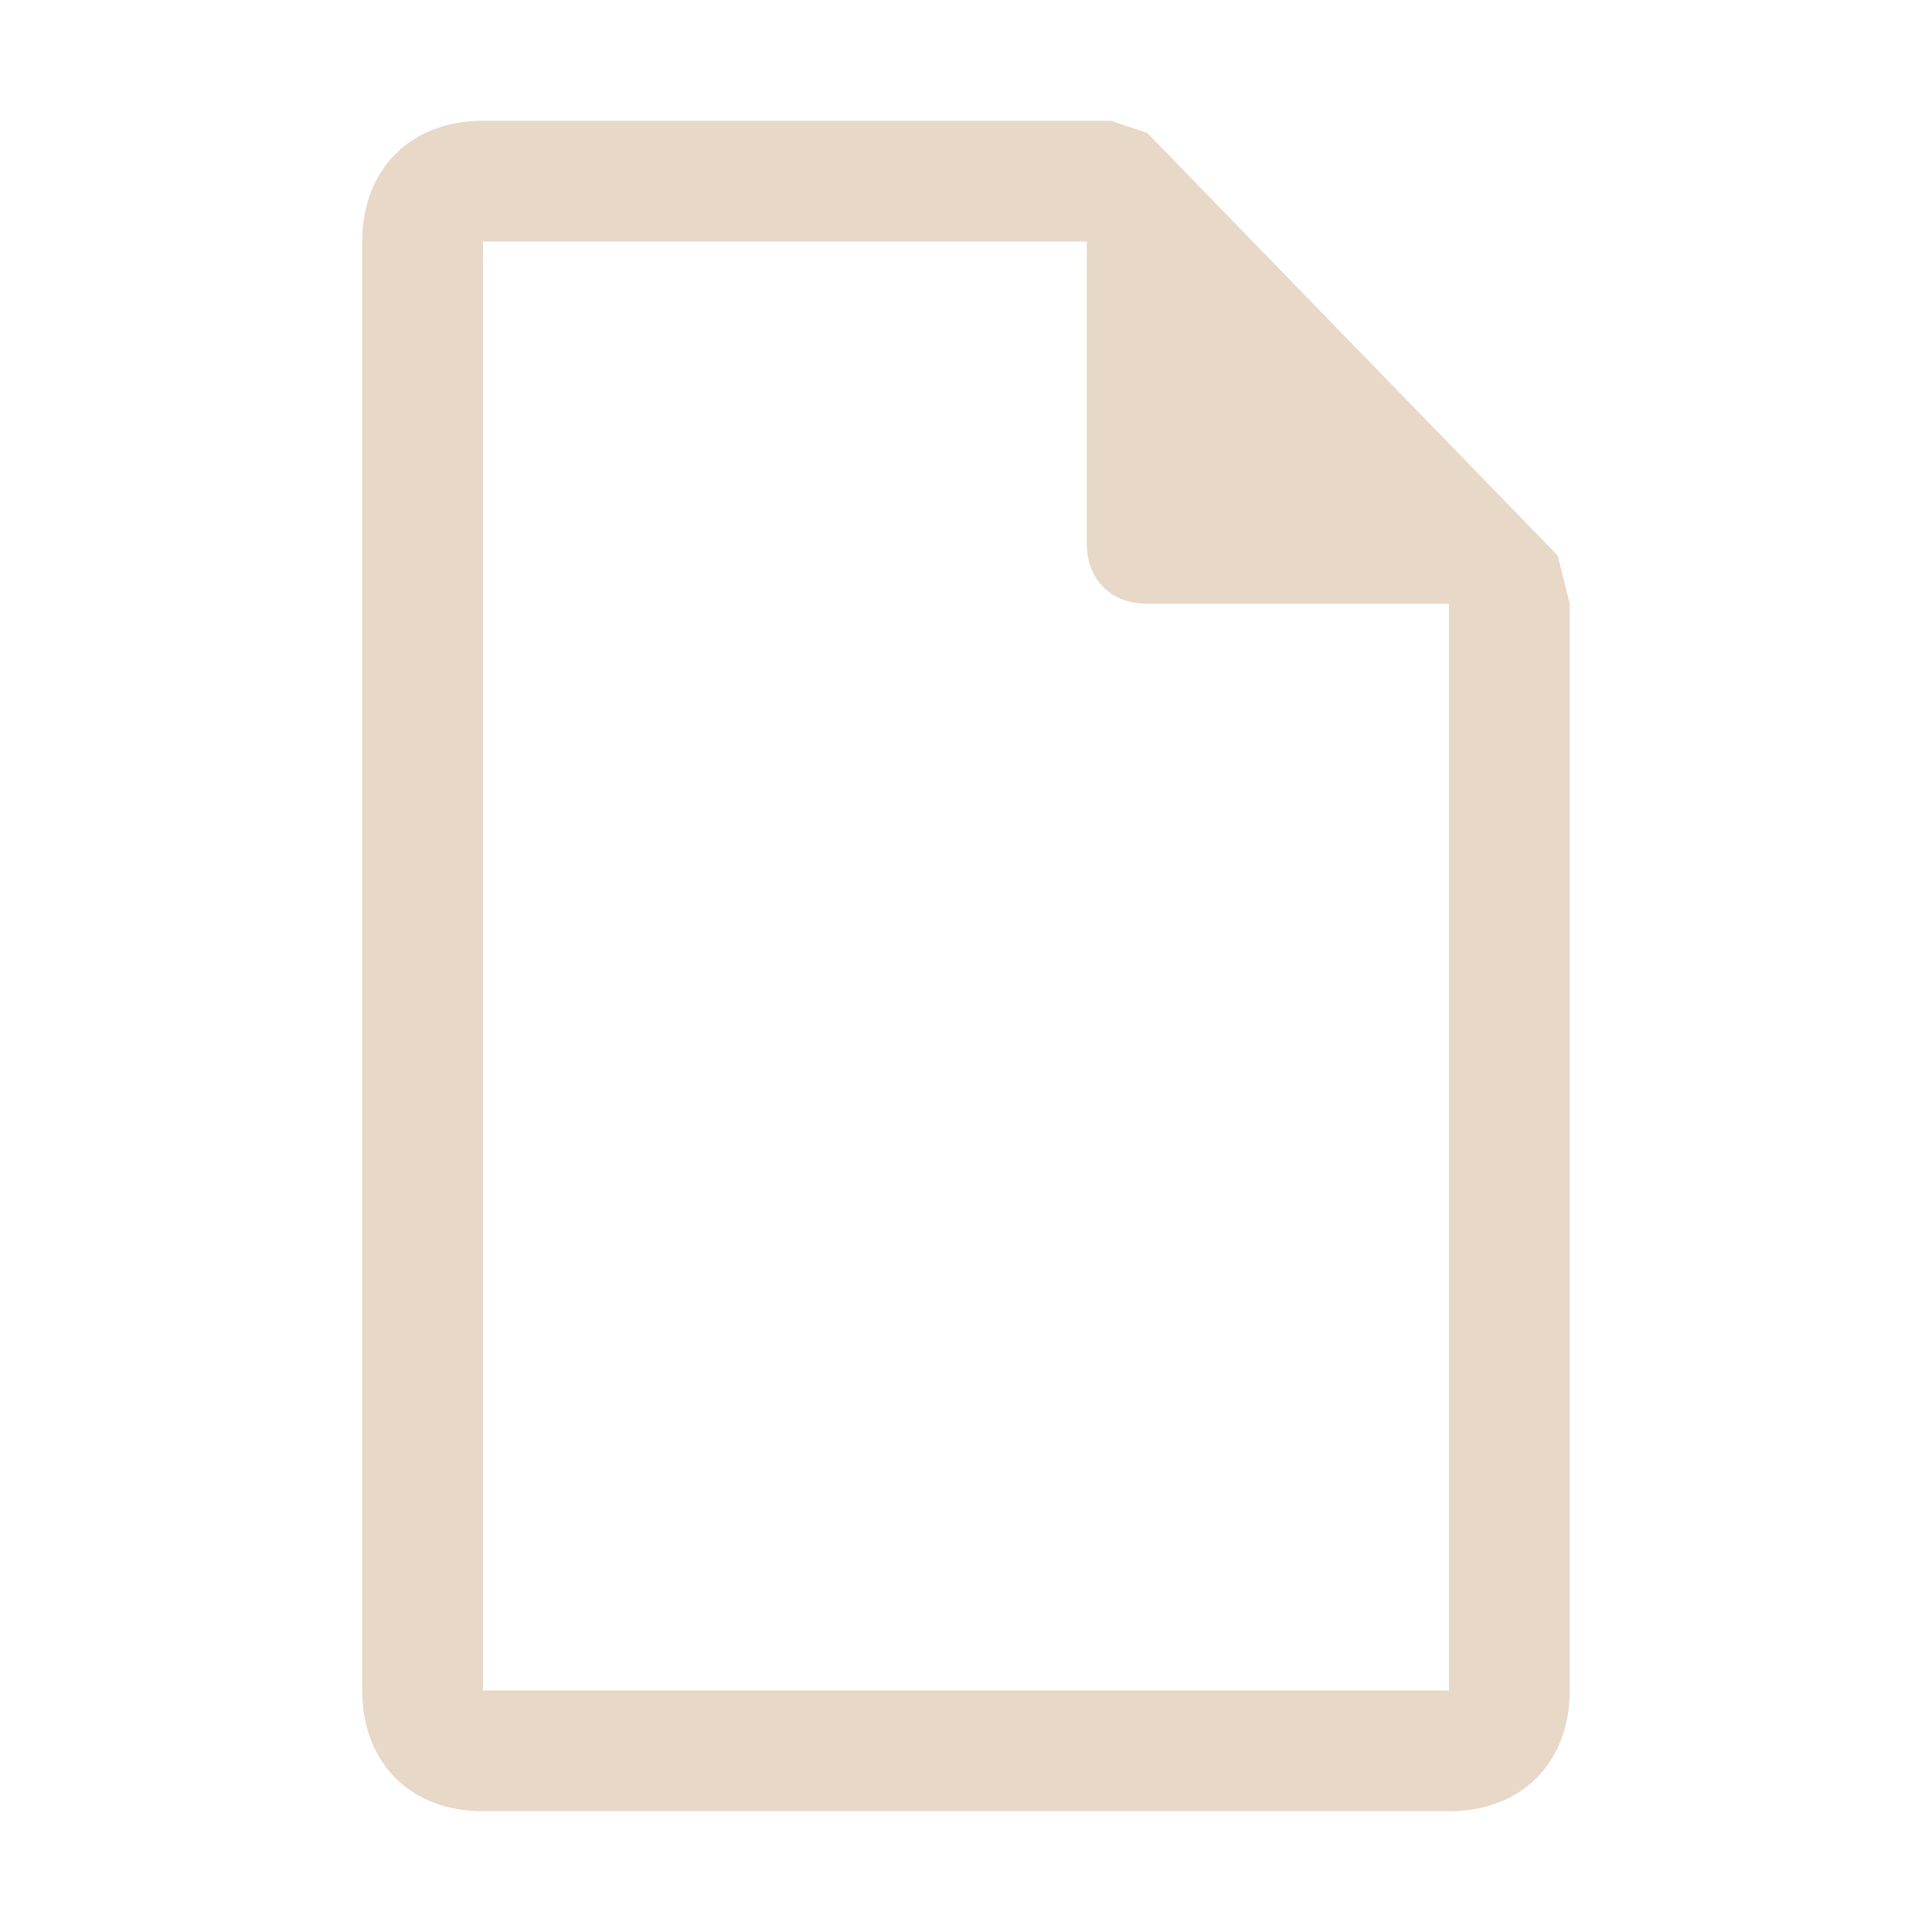
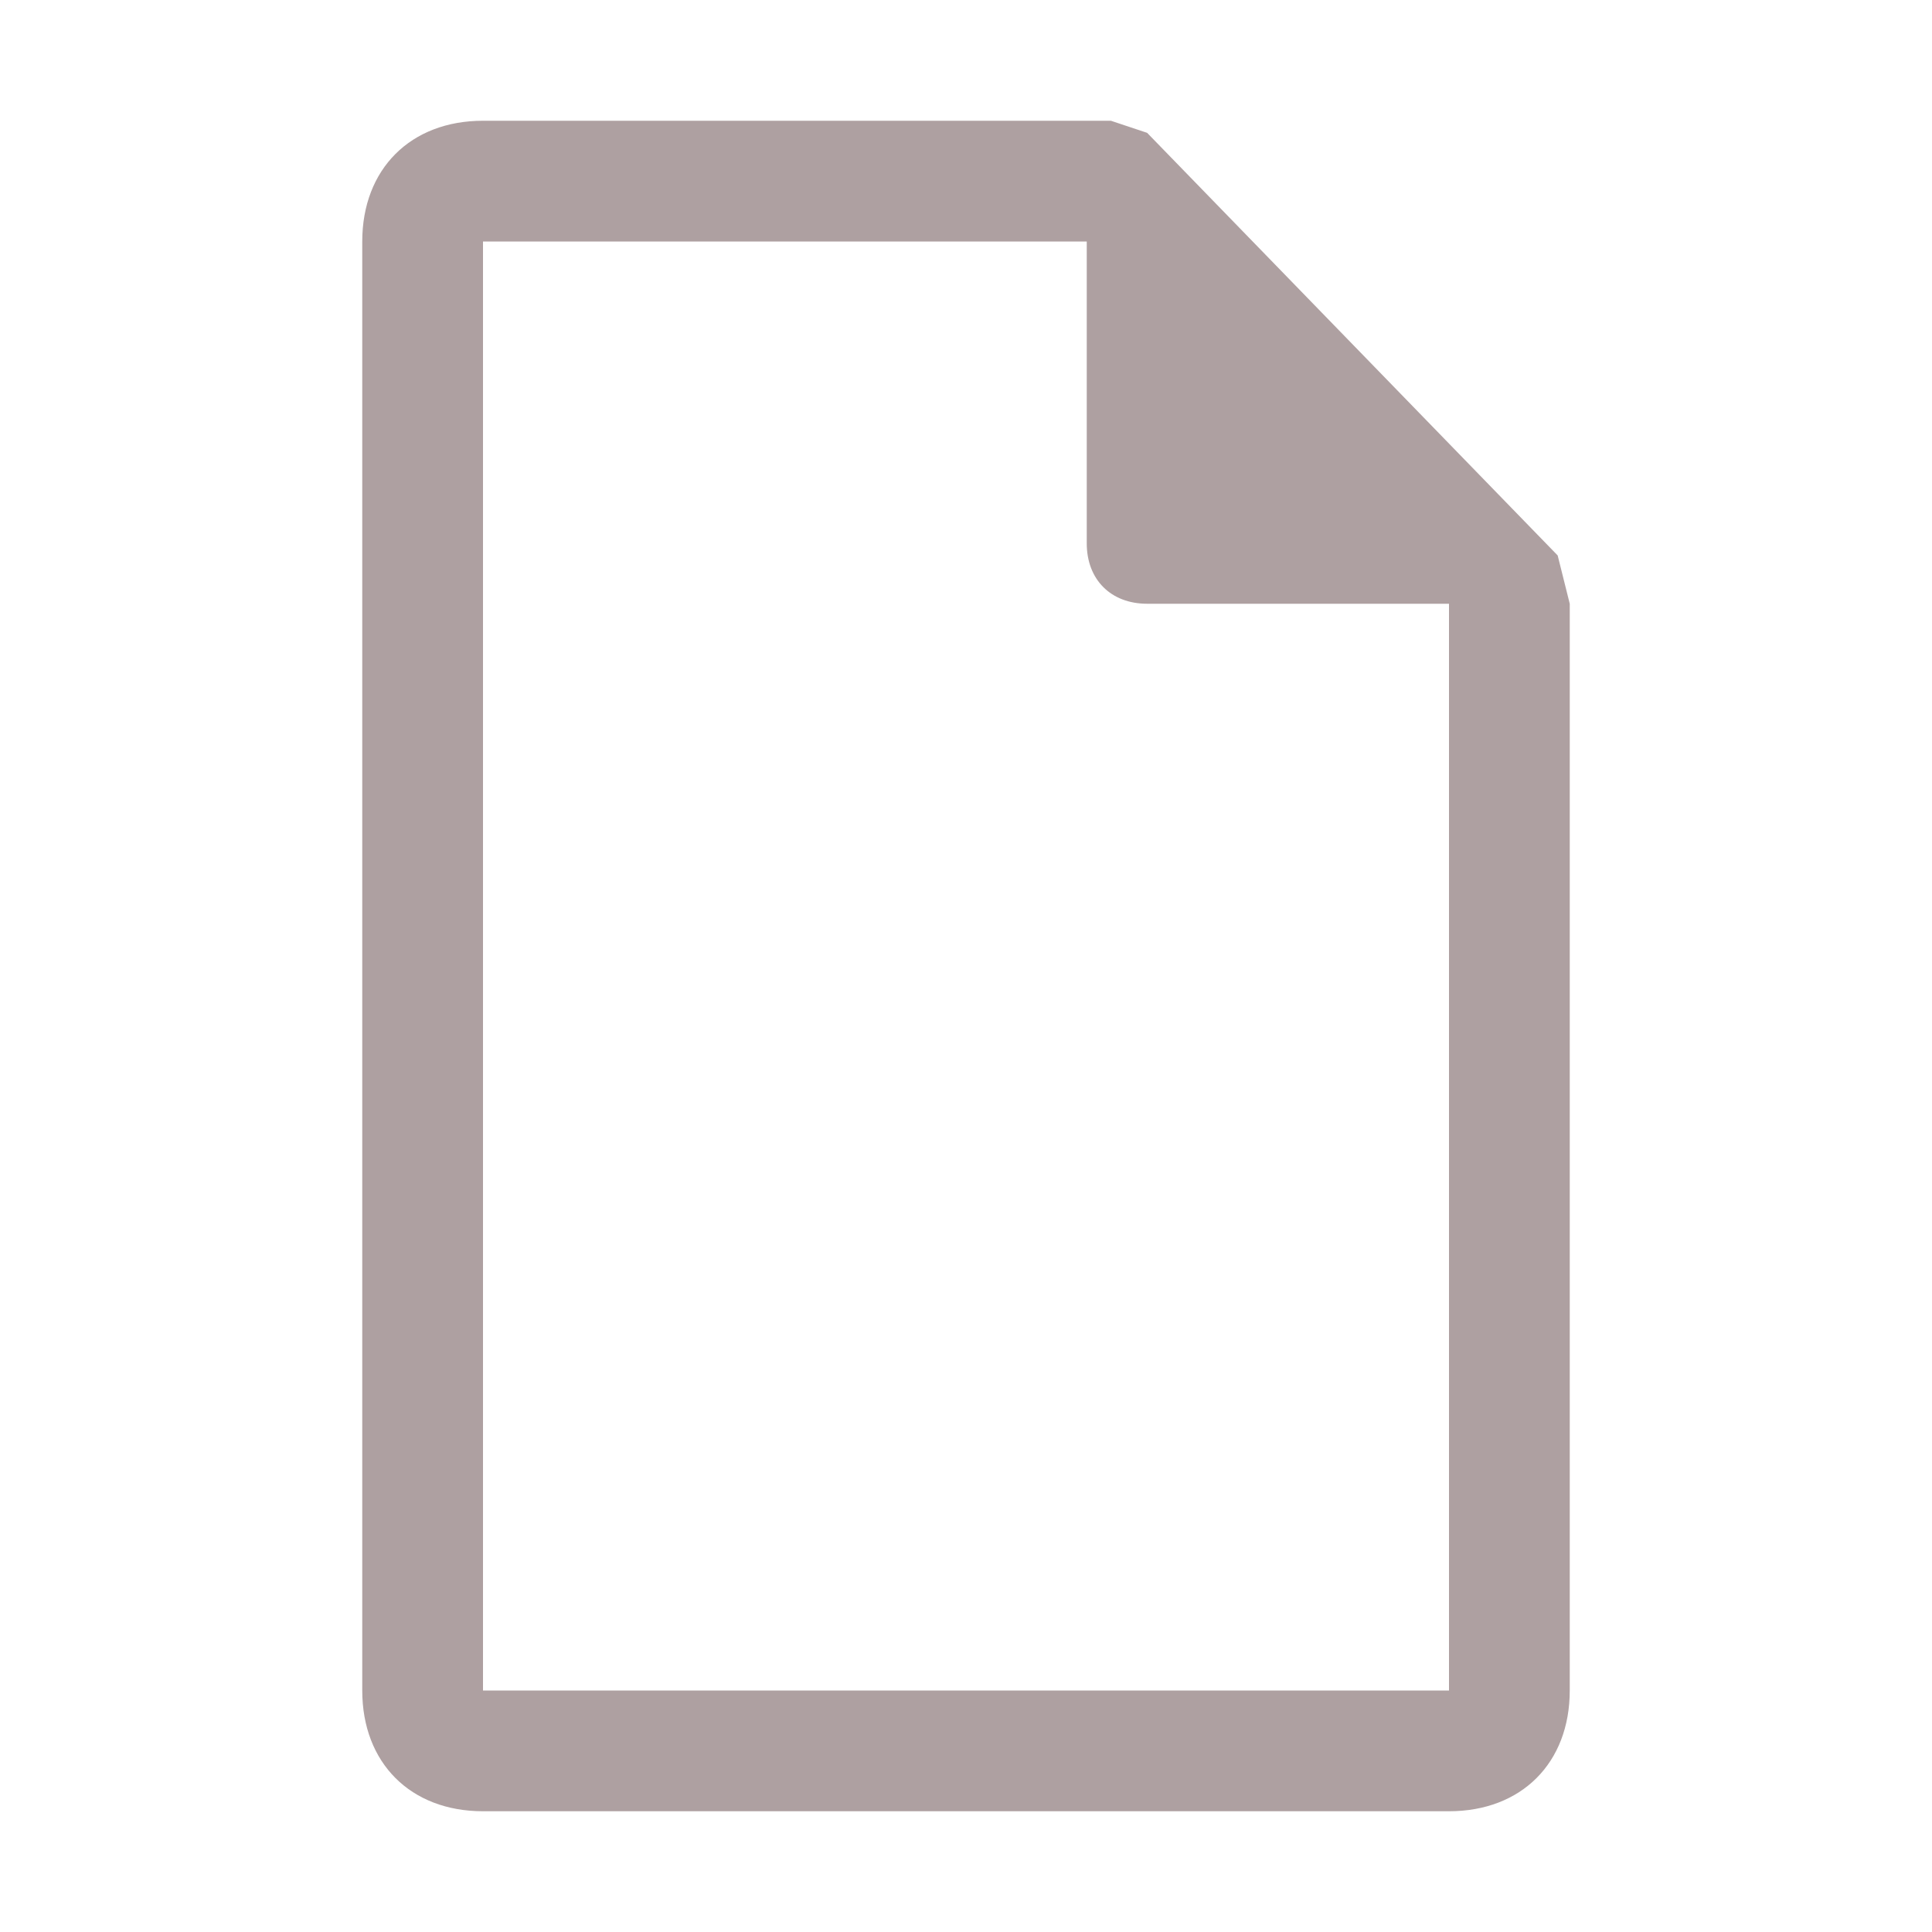
<svg xmlns="http://www.w3.org/2000/svg" viewBox="0 0 16 16" width="16" height="16">
-   <path fill="#e8d8c8" d="M9.5 1.1l3.4 3.5.1.4v9c0 .6-.4 1-1 1H4c-.6 0-1-.4-1-1V2c0-.6.4-1 1-1h5.2l.3.1zM9 5V2H4v12h8V5H9.5c-.3 0-.5-.2-.5-.5V2H9v3z" />
+   <path fill="#aea0a1" d="M9.5 1.1l3.4 3.5.1.4v9c0 .6-.4 1-1 1H4c-.6 0-1-.4-1-1V2c0-.6.4-1 1-1h5.2l.3.1zM9 5V2H4v12h8V5H9.5c-.3 0-.5-.2-.5-.5V2H9v3z" />
</svg>
